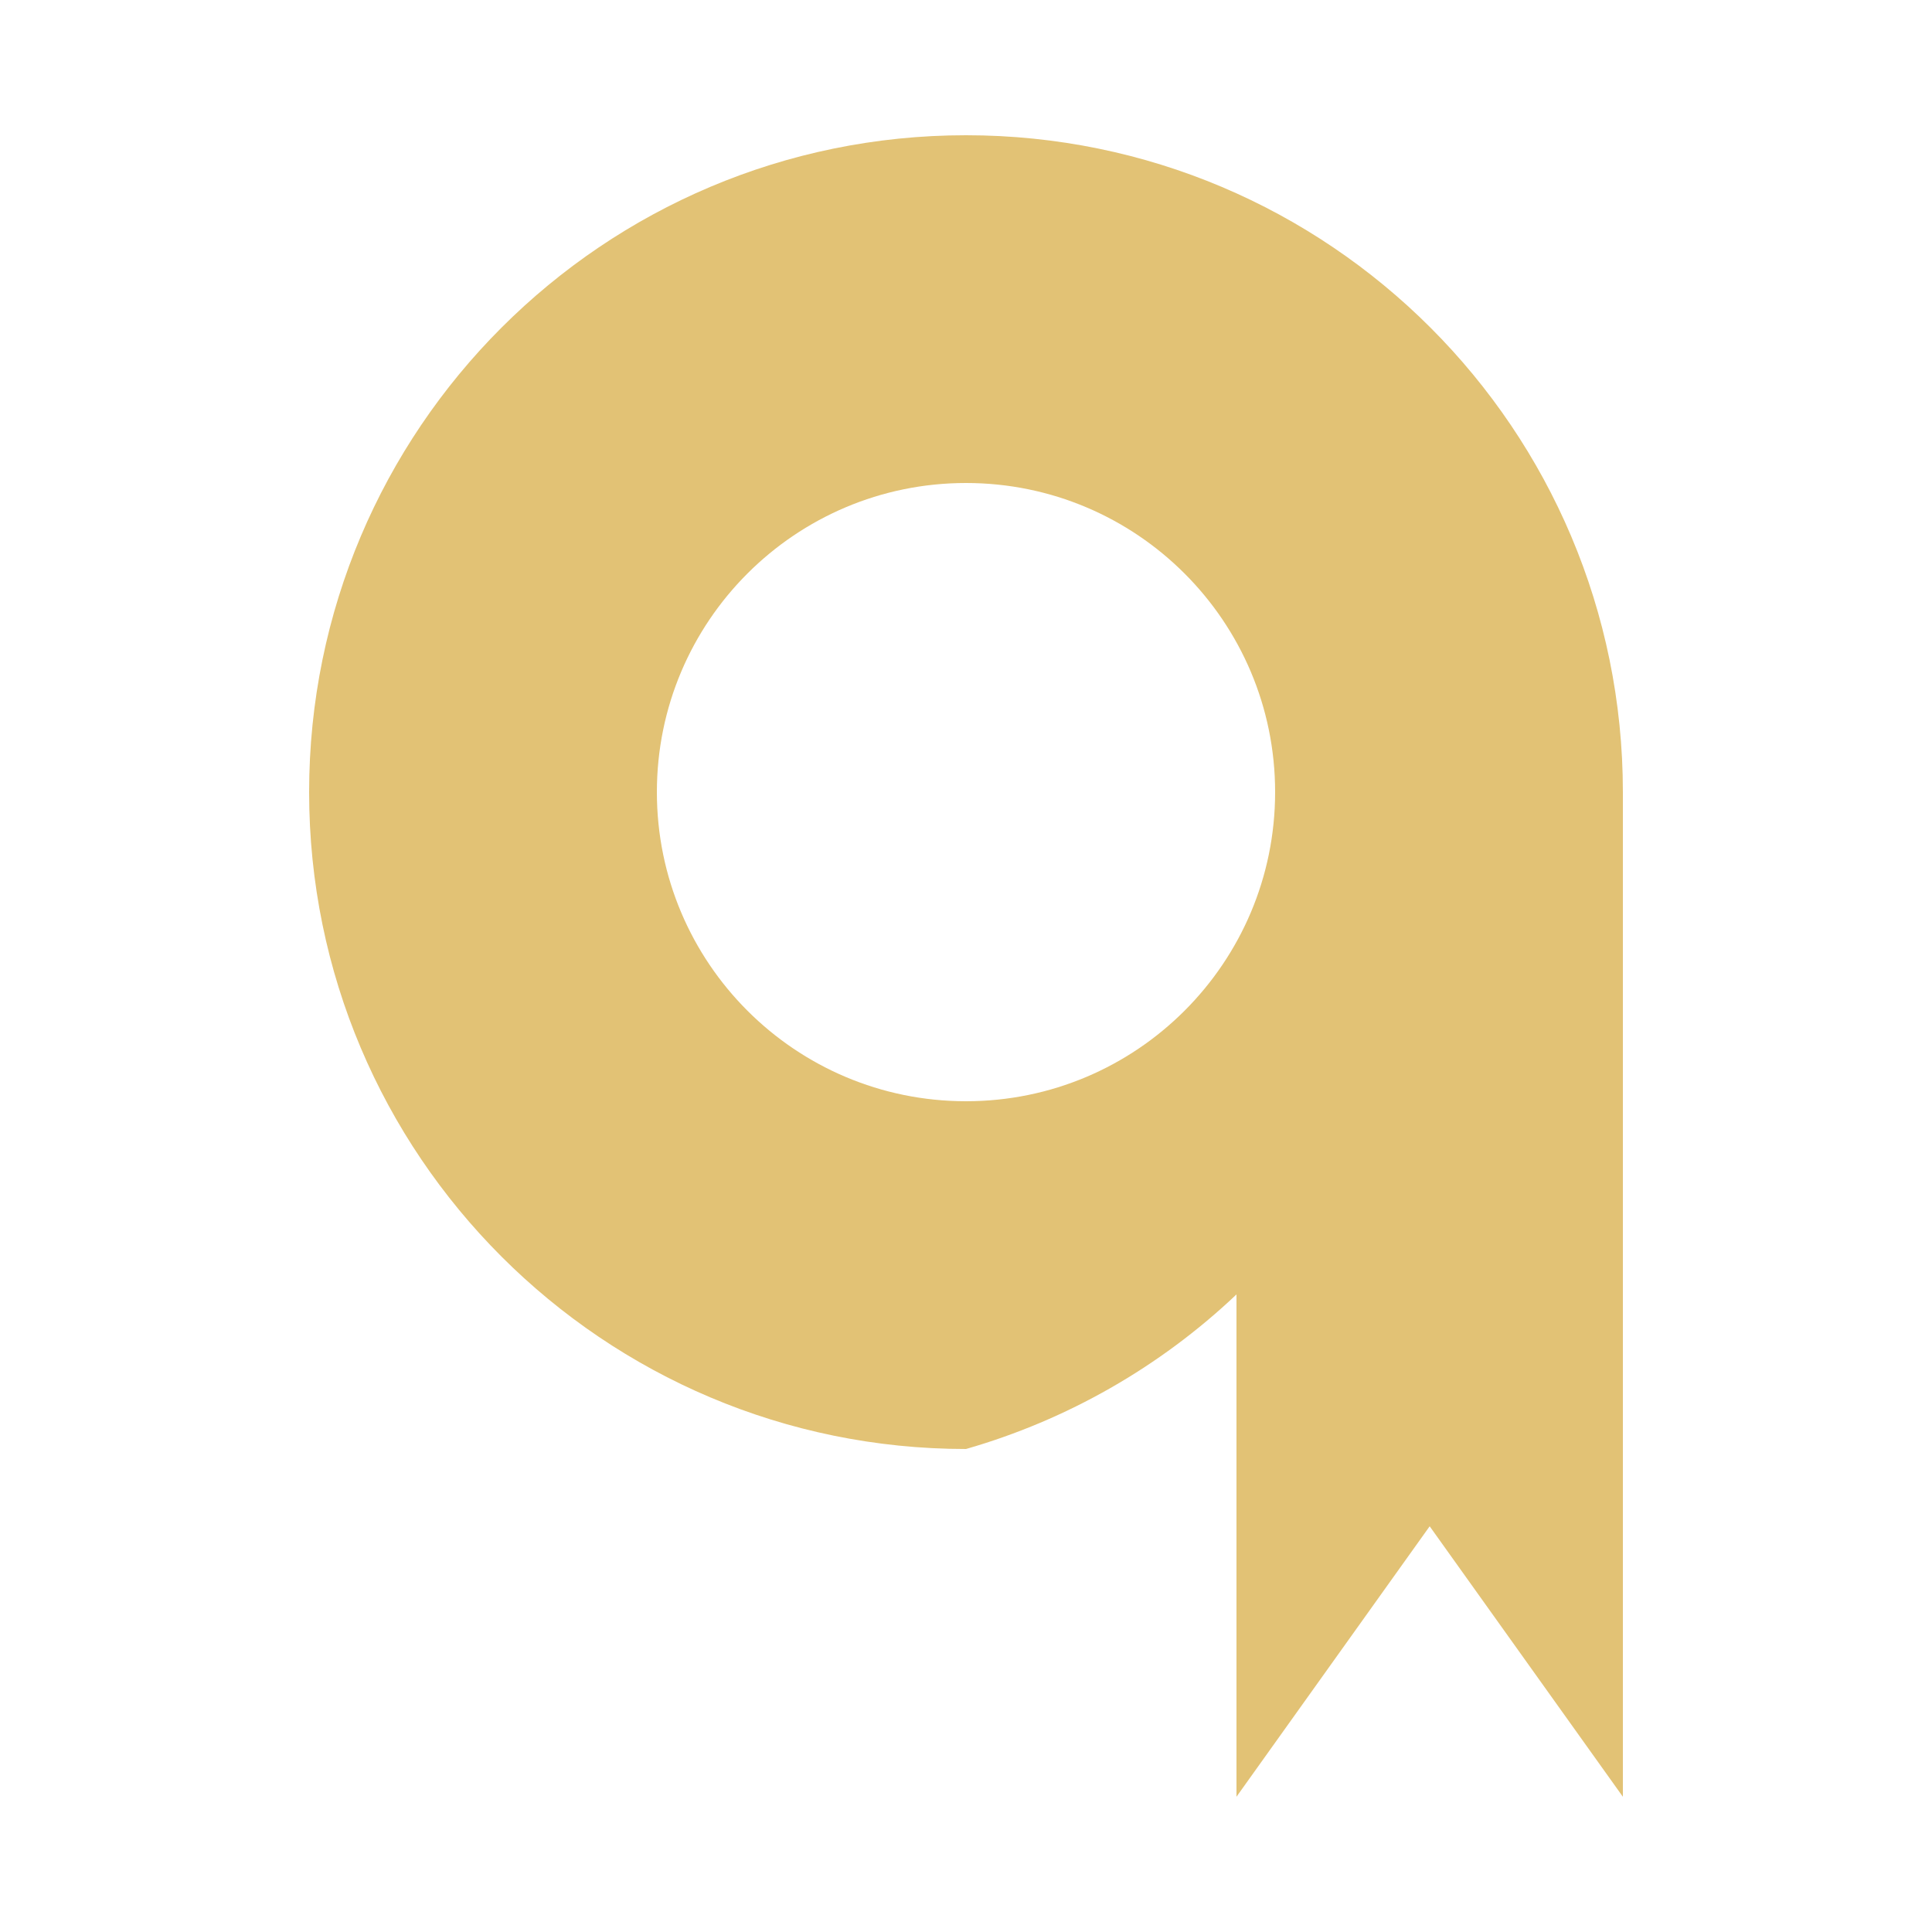
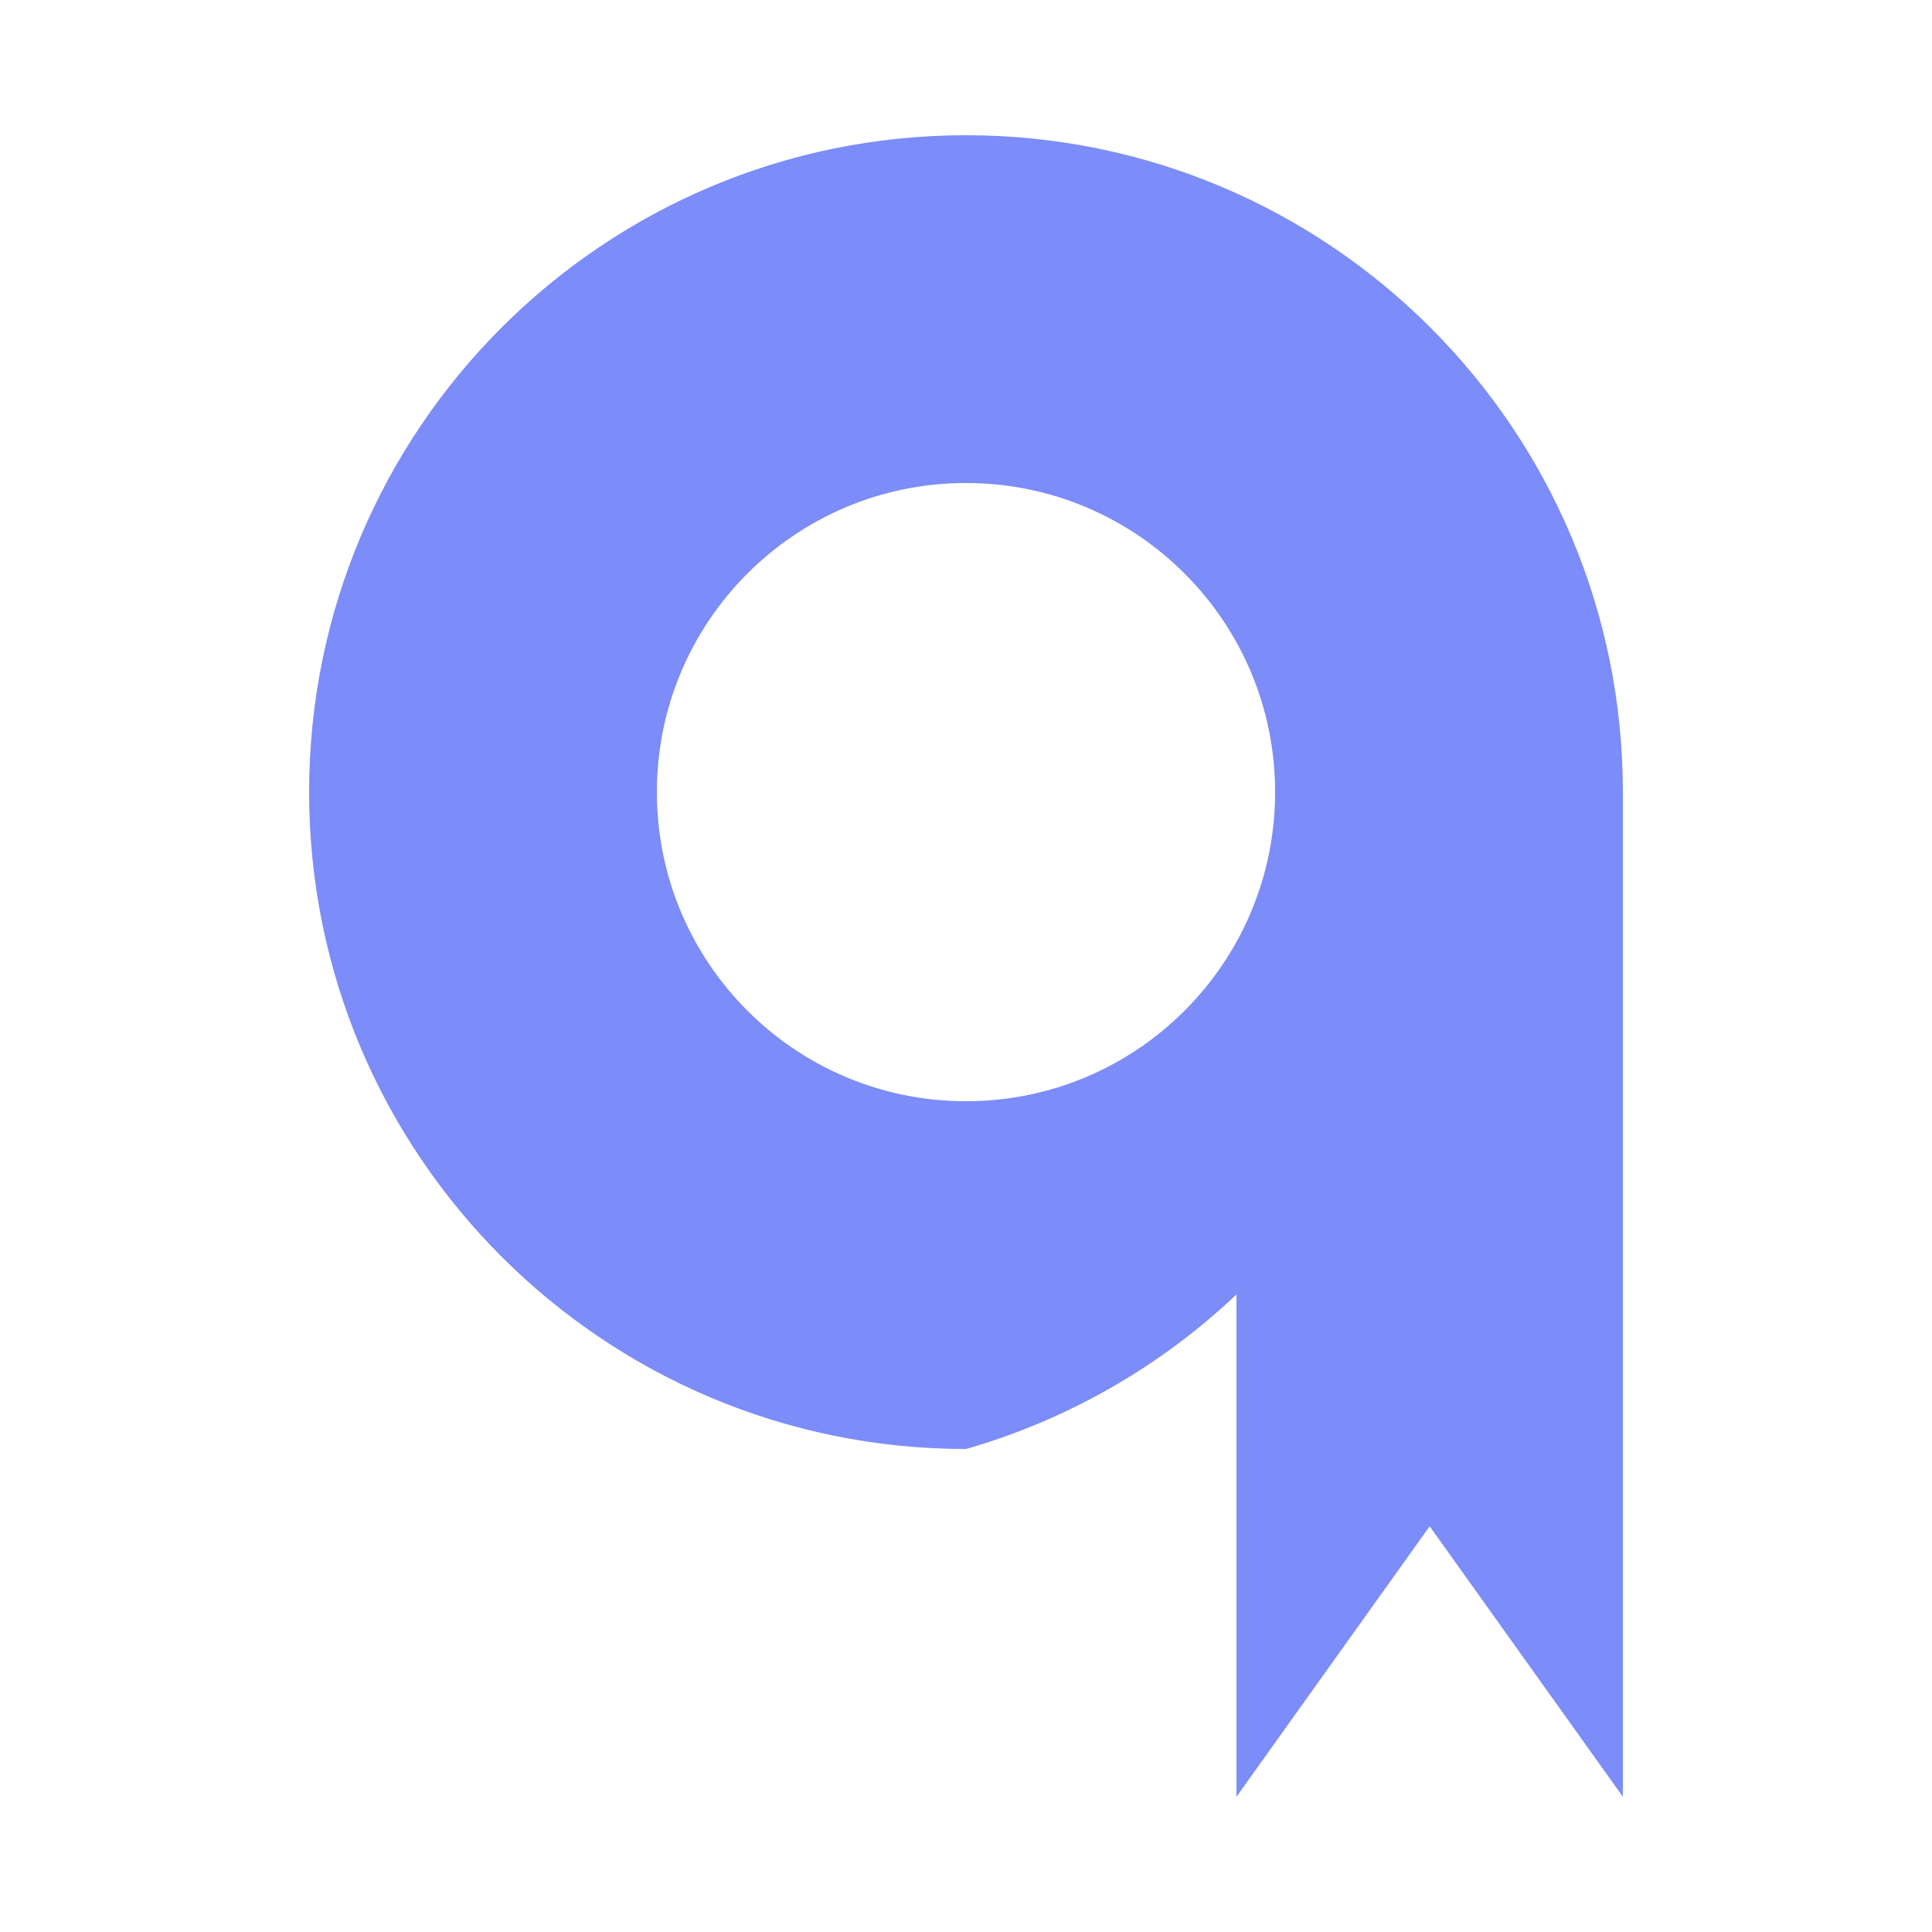
- <svg xmlns="http://www.w3.org/2000/svg" id="fav-svg" width="100" height="100" viewBox="0 0 100 100" data-fg-d3bl4="0.8:0.125:/src/app/App.tsx:61:7:2714:559:e:svg:xtxte" data-fgid-d3bl4=":r3r:">
-   <g transform="scale(1) translate(0, 0)" data-fg-d3bl9="0.8:0.125:/src/app/App.tsx:65:9:3007:253:e:g:e">
-     <path fill-rule="evenodd" clip-rule="evenodd" d="M 50 7 A 34 34 0 0 1 84 41 V 93 L 74 79 L 64 93 V 67 A 34 34 0 0 1 50 75 A 34 34 0 0 1 16 41 A 34 34 0 0 1 50 7 Z M 50 25 A 16 16 0 0 0 34 41 A 16 16 0 0 0 50 57 A 16 16 0 0 0 66 41 A 16 16 0 0 0 50 25 Z" fill="#E2C275" data-fg-d3bl10="0.8:0.125:/src/app/App.tsx:66:11:3154:93:e:path" />
-   </g>
+ <svg xmlns="http://www.w3.org/2000/svg" width="100" height="100" viewBox="0 0 100 100">
+   <path fill-rule="evenodd" clip-rule="evenodd" d="M 50 7 A 34 34 0 0 1 84 41 V 93 L 74 79 L 64 93 V 67 A 34 34 0 0 1 50 75 A 34 34 0 0 1 16 41 A 34 34 0 0 1 50 7 Z M 50 25 A 16 16 0 0 0 34 41 A 16 16 0 0 0 50 57 A 16 16 0 0 0 66 41 A 16 16 0 0 0 50 25 Z" fill="#7C8CF8" />
</svg>
